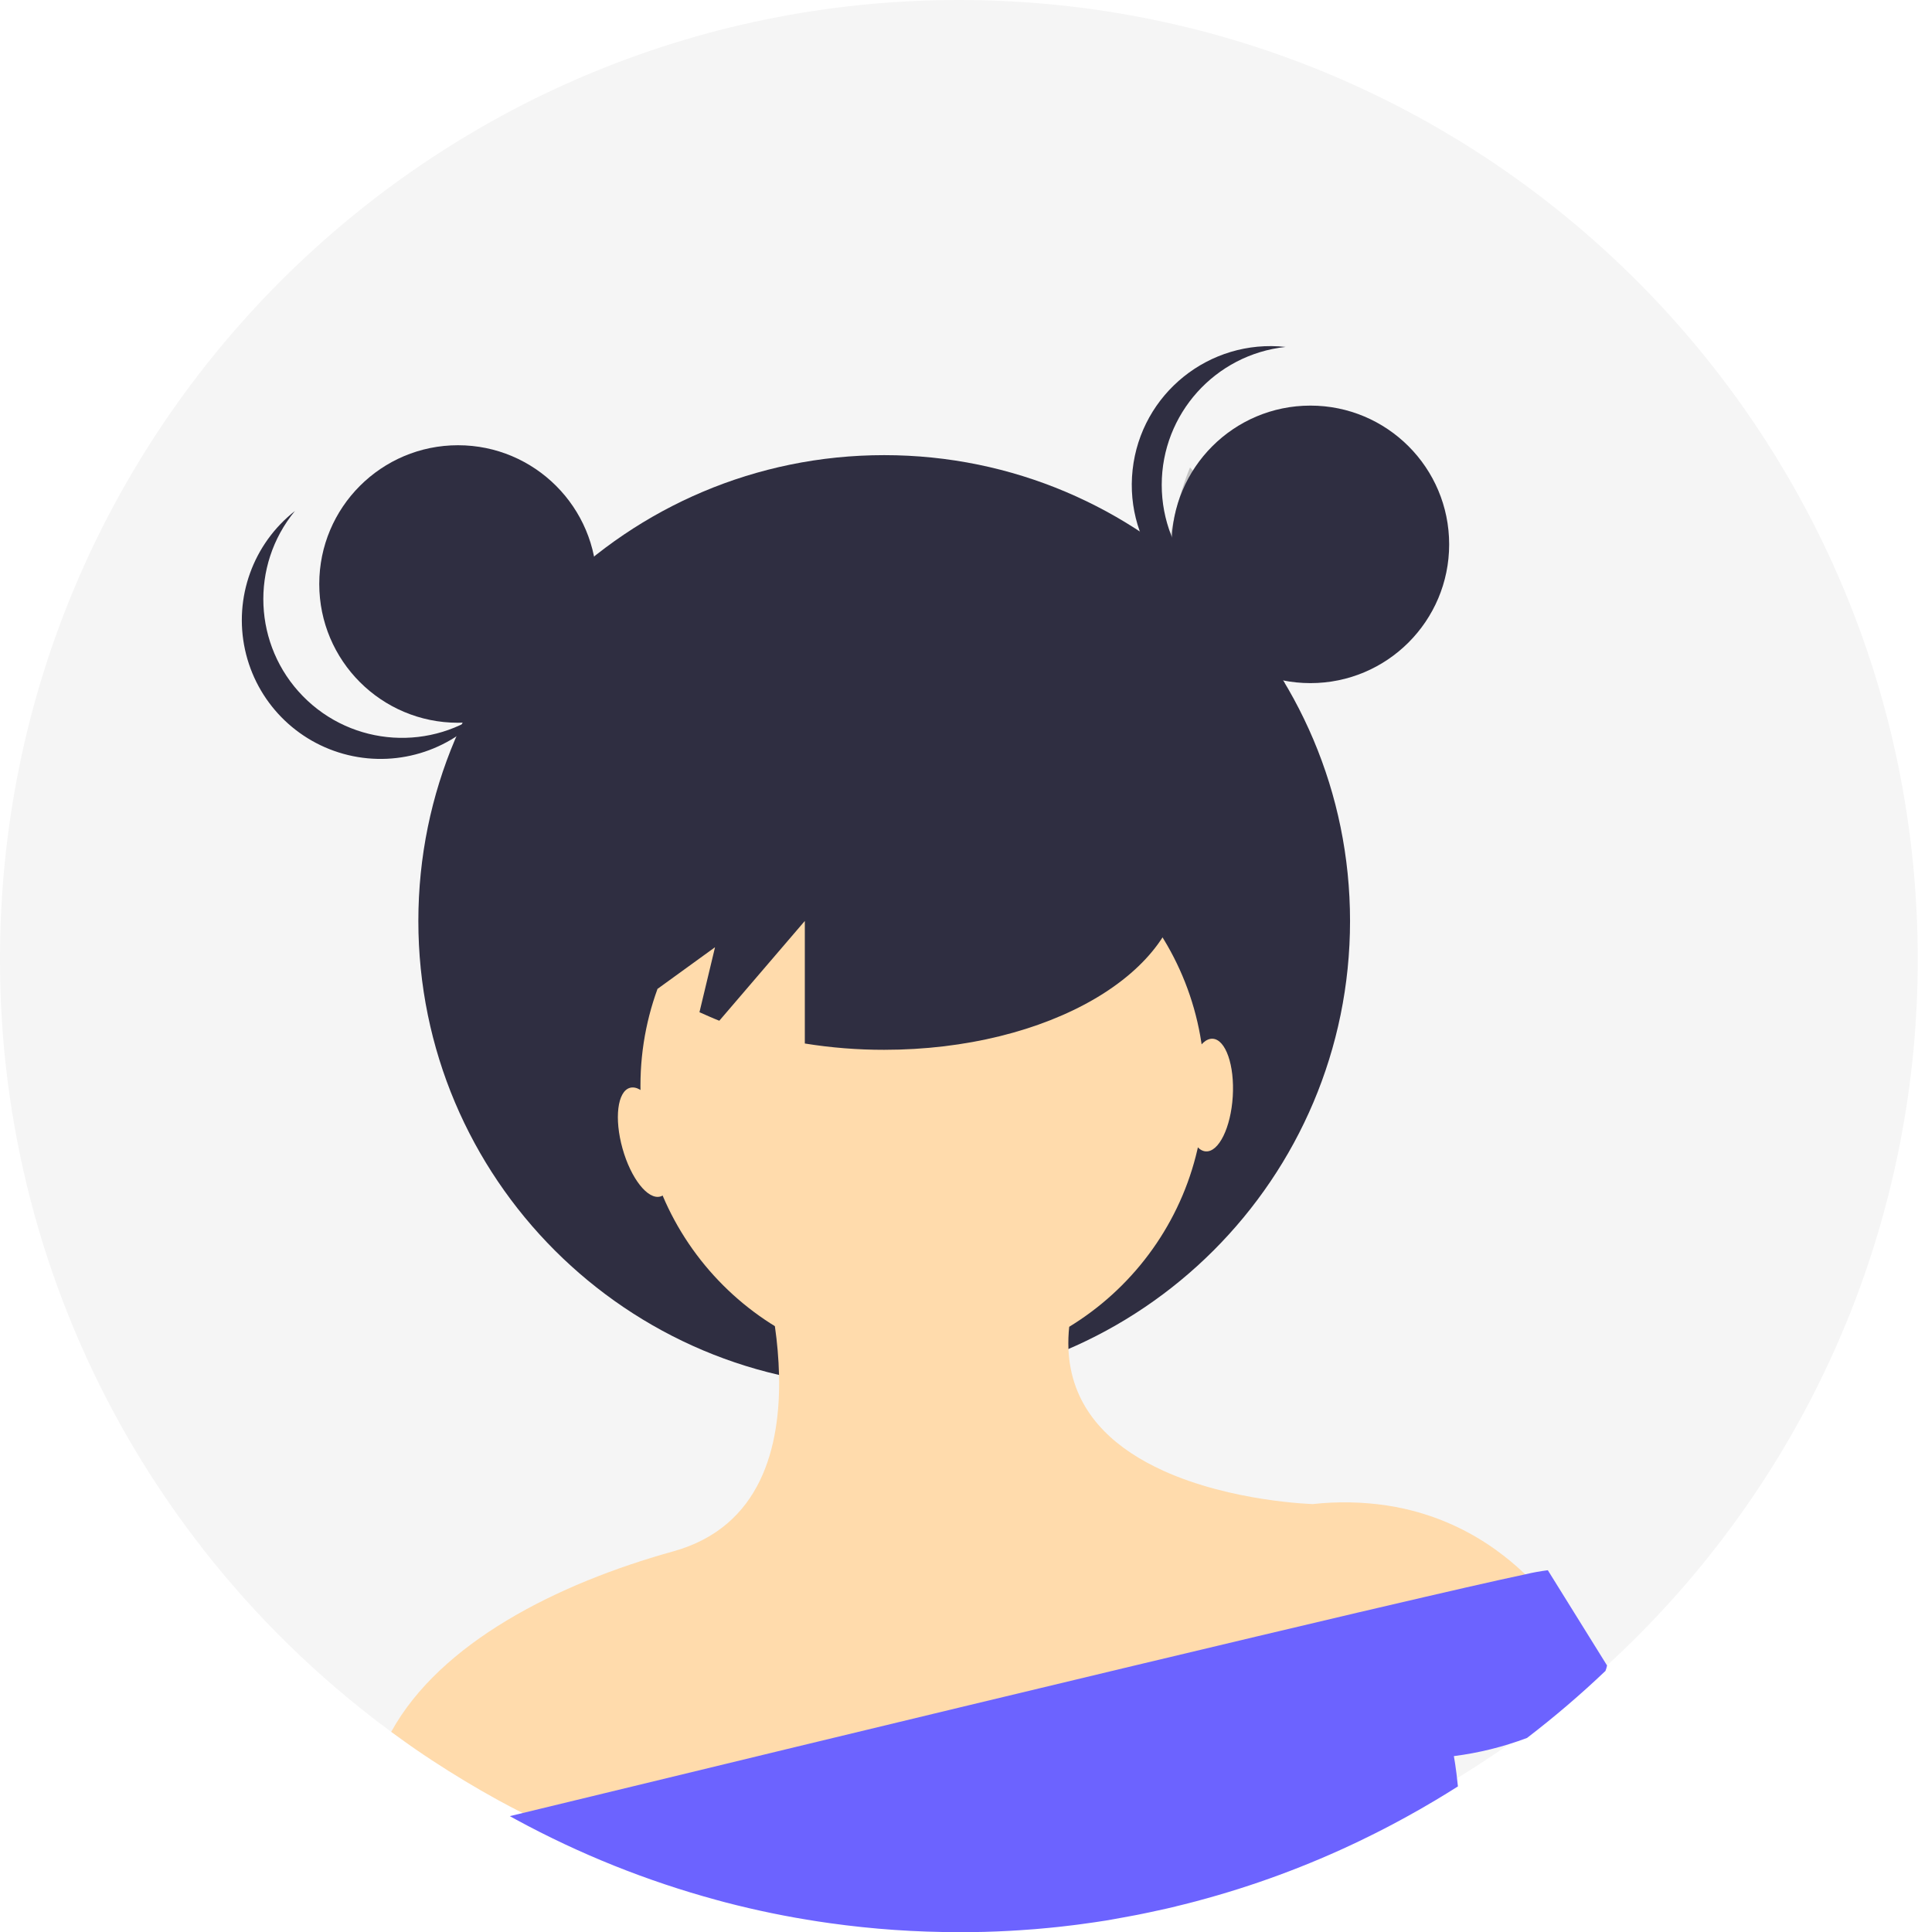
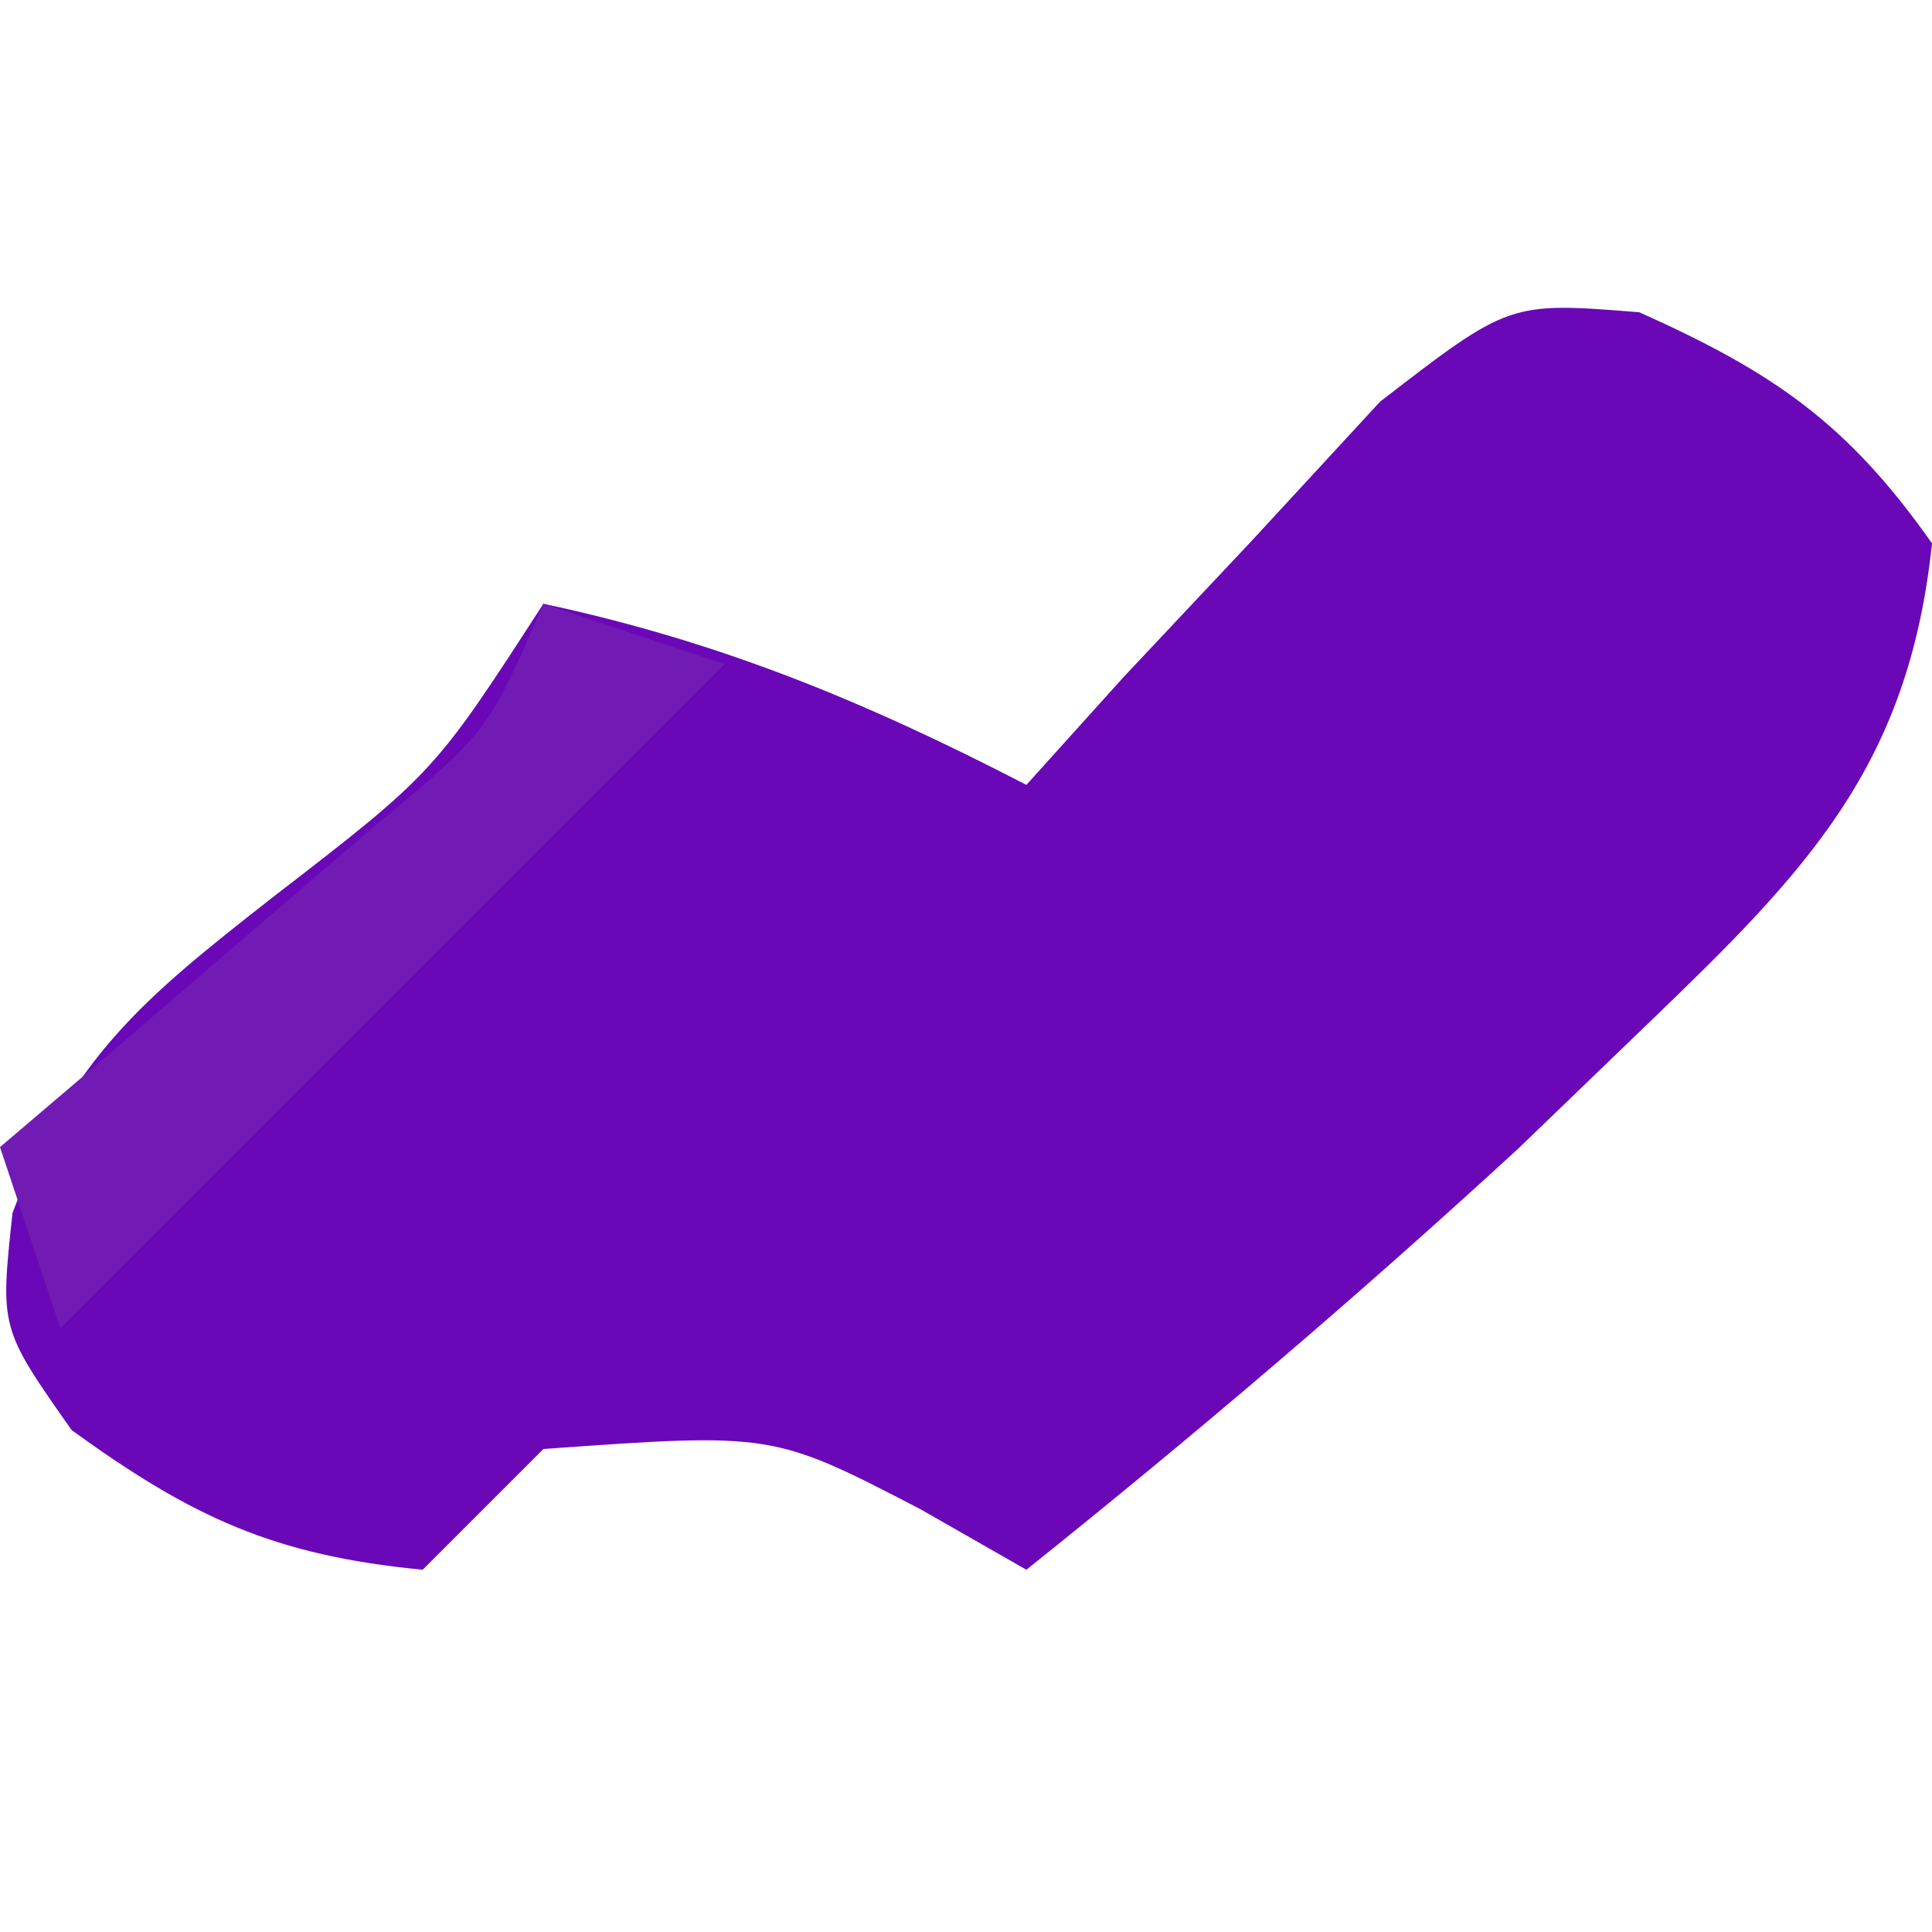
- <svg xmlns="http://www.w3.org/2000/svg" id="f36e36b5-a914-4189-a8f7-2c7091a7d461" viewBox="0 0 676 681">
-   <defs>
-     <style>.cls-1{fill:#f5f5f5}.cls-2{opacity:.2;isolation:isolate}.cls-3{fill:#2f2e41}.cls-4{fill:#ffdbac}.cls-5{fill:#6c63ff}</style>
-   </defs>
-   <path d="M676,338a337.1,337.1,0,0,1-24.55,126.7l-.11.26h0a336.44,336.44,0,0,1-42.79,75.64q-5.06,6.75-10.43,13.22c-1.31,1.58-2.64,3.15-4,4.7q-10.27,11.93-21.62,22.85-2.64,2.55-5.34,5l-1.26,1.16a337.46,337.46,0,0,1-27.65,22.7q-9.67,7.15-19.86,13.59-2.24,1.43-4.5,2.8-3.93,2.4-7.93,4.69-5.22,3-10.57,5.81c-1.44.77-2.89,1.51-4.34,2.25-2.12,1.09-4.25,2.14-6.4,3.17l-1.11.53c-1.4.68-2.82,1.34-4.24,2a335.26,335.26,0,0,1-57.46,20.39l-.32.08c-1.29.33-2.59.65-3.89,1-1,.24-2,.47-2.93.69a2.22,2.22,0,0,1-.37.09c-2,.47-4,.92-6.05,1.33l-3.42.71c-.69.15-1.39.28-2.08.41l-2.6.5c-.48.1-1,.18-1.45.26l-3.29.59c-1.86.32-3.74.63-5.61.91-1.36.21-2.71.41-4.07.6-1.6.23-3.2.44-4.81.64-.44.07-.88.12-1.32.17l-1.71.21c-1.15.14-2.3.27-3.46.39l-1.79.19-3.42.33c-1.47.14-2.94.26-4.42.38-1.8.14-3.59.27-5.4.38l-3.49.2c-3,.16-6,.27-9,.35-1.49,0-3,.07-4.49.09h0c-1.49,0-3,0-4.49,0a338.63,338.63,0,0,1-45.45-3q-16.57-2.22-32.62-6l-1.28-.31c-1.08-.25-2.15-.52-3.22-.79l-2.84-.74A335.16,335.16,0,0,1,182,637.91l-.34-.18c-.65-.34-1.29-.67-1.93-1q-2.11-1.11-4.21-2.26-11.92-6.56-23.24-14-2.91-1.9-5.76-3.87l-1.81-1.26L142.82,614q-2.48-1.76-4.92-3.55-10.12-7.44-19.65-15.61A339.54,339.54,0,0,1,59.09,529q-8.78-12.78-16.38-26.38A336.38,336.38,0,0,1,0,338C0,151.33,151.33,0,338,0S676,151.33,676,338Z" class="cls-1" transform="translate(0)" />
-   <path d="M450.29,226.52c6.38,36-7.71,68.59-7.71,68.59s-24.43-25.76-30.81-61.76,7.71-68.59,7.71-68.59S443.91,190.52,450.29,226.52Z" class="cls-2" transform="translate(0)" />
-   <path d="M440,536.27l1.22.63C441.06,538.2,440.77,539,440,536.27Z" class="cls-3" transform="translate(0)" />
-   <path d="M441.57,536.69c0,.14,0,.29,0,.43l-.43-.22c0-.13,0-.27,0-.41C441.32,534.74,441.2,532.67,441.57,536.69Z" class="cls-3" transform="translate(0)" />
-   <circle cx="311.68" cy="324.64" r="164.21" class="cls-3" />
-   <circle cx="325.2" cy="382.71" r="99.44" class="cls-4" />
-   <path d="M552.27,573.31l-.12,0L529,578.89l-48.16,11.56L474.29,592,401.05,609.6l-6.22,1.5L217.14,653.74A332.62,332.62,0,0,1,182,637.91l-.34-.18c-.65-.34-1.29-.67-1.93-1q-2.11-1.11-4.21-2.26-11.92-6.56-23.24-14-2.91-1.9-5.76-3.87l-1.81-1.26L142.82,614q-2.48-1.76-4.92-3.55c17.26-31.37,58.36-52.22,99.46-63.63,31-8.62,37.84-36.95,37.25-62.16a147.44,147.44,0,0,0-1.46-17.18,167.67,167.67,0,0,0-6-26.74L366.64,444l10.26,23.64a53.76,53.76,0,0,0-.27,7.82c.78,19.39,12.75,31.93,27.52,40,1.92,1.05,3.89,2,5.89,2.94,24.22,11,52.73,11.76,52.73,11.76a101.73,101.73,0,0,1,26.09.49q3.15.48,6.12,1.15a88.07,88.07,0,0,1,32.11,14.37,91.49,91.49,0,0,1,10.41,8.63A82.47,82.47,0,0,1,552.27,573.31Z" class="cls-4" transform="translate(0)" />
-   <path d="M566.49,587.06a11.61,11.61,0,0,1-.56,1.91,340.72,340.72,0,0,1-27.65,23.63A114,114,0,0,1,512.49,619s.75,3.91,1.43,10.68q-3.93,2.49-7.93,4.88-5.22,3.12-10.57,6.05c-1.44.8-2.89,1.57-4.34,2.34-2.12,1.13-4.25,2.22-6.4,3.3l-1.11.55c-1.4.71-2.82,1.39-4.24,2.08a326.06,326.06,0,0,1-57.46,21.22l-.32.09c-1.29.34-2.59.67-3.89,1-1,.25-2,.49-2.93.72l-.37.1c-2,.49-4,.95-6.05,1.38l-3.42.74c-.69.16-1.39.29-2.08.43l-2.6.52c-.48.1-1,.18-1.45.27l-3.29.61c-1.86.33-3.74.66-5.61,1-1.36.22-2.71.43-4.07.62-1.6.24-3.2.46-4.81.67l-1.32.18-1.71.21c-1.15.15-2.3.29-3.46.41l-1.79.2c-1.14.12-2.28.24-3.42.34-1.47.15-2.94.27-4.42.4-1.8.14-3.59.28-5.4.39-1.16.08-2.32.15-3.49.21-3,.17-6,.28-9,.37-1.49,0-3,.07-4.49.09h0c-1.49,0-3,0-4.49,0a326.06,326.06,0,0,1-45.45-3.16,321.07,321.07,0,0,1-32.62-6.27l-1.28-.32c-1.08-.26-2.15-.54-3.22-.82l-2.84-.77a328.19,328.19,0,0,1-70.6-28.3l-.34-.19-1.93-1.06c54.89-13.31,141.63-34.31,216.9-52.29l6.29-1.5c27.8-6.64,53.84-12.82,75.87-18l6.7-1.56c23.67-5.53,42-9.74,52-11.84a77.63,77.63,0,0,1,8.14-1.49L566.45,587Z" class="cls-5" transform="translate(0)" />
-   <circle cx="161.45" cy="205.85" r="48.91" class="cls-3" />
-   <circle cx="461.92" cy="191.88" r="48.91" class="cls-3" />
-   <path d="M409.51,170.91a48.91,48.91,0,0,1,43.67-48.62,48.91,48.91,0,0,0-10.62,97.25,49.61,49.61,0,0,0,10.62,0A48.91,48.91,0,0,1,409.51,170.91Z" class="cls-3" transform="translate(0)" />
-   <path d="M106.8,245.42a48.91,48.91,0,0,1-2.84-65.3A48.91,48.91,0,1,0,172,249.58,48.9,48.9,0,0,1,106.8,245.42Z" class="cls-3" transform="translate(0)" />
-   <path d="M311.68,247.78c-57.88,0-104.81,27.37-104.81,61.14,0,15.11,9.43,28.92,25,39.58l20.18-14.62-5.49,22.91c2.28,1,4.6,2.07,7,3l30.14-35.17v43.2a174.51,174.51,0,0,0,27.95,2.22c57.89,0,104.82-27.37,104.82-61.14S369.57,247.78,311.68,247.78Z" class="cls-3" transform="translate(0)" />
-   <path d="M413,191.88s-7.59,34.93,39.88,48.91Z" class="cls-3" transform="translate(0)" />
-   <path d="M206.87,198.24s17.47,39.06-34.94,56.52Z" class="cls-3" transform="translate(0)" />
-   <ellipse cx="227.41" cy="402.6" class="cls-4" rx="8.29" ry="19.89" transform="translate(-100.11 76.21) rotate(-15.64)" />
-   <ellipse cx="426.3" cy="386.03" class="cls-4" rx="19.89" ry="8.29" transform="translate(14.8 787.79) rotate(-86.48)" />
+ <svg xmlns="http://www.w3.org/2000/svg" version="1.1" width="32" height="32">
+   <path d="M0 0 C2.219 0.995 3.442 1.831 4.848 3.828 C4.459 7.525 2.779 9.246 0.16 11.766 C-0.555 12.455 -1.271 13.145 -2.008 13.855 C-4.65 16.285 -7.35 18.586 -10.152 20.828 C-10.73 20.498 -11.307 20.168 -11.902 19.828 C-14.351 18.557 -14.351 18.557 -18.152 18.828 C-18.812 19.488 -19.472 20.148 -20.152 20.828 C-22.611 20.59 -23.964 19.964 -25.965 18.516 C-27.152 16.828 -27.152 16.828 -26.945 14.918 C-25.971 12.35 -24.801 11.385 -22.652 9.703 C-19.964 7.629 -19.964 7.629 -18.152 4.828 C-15.215 5.457 -12.814 6.452 -10.152 7.828 C-9.356 6.944 -9.356 6.944 -8.543 6.043 C-7.837 5.291 -7.13 4.54 -6.402 3.766 C-5.706 3.012 -5.01 2.257 -4.293 1.48 C-2.152 -0.172 -2.152 -0.172 0 0 Z " fill="#6A08B7" transform="translate(27.15234,5.171875)" />
+   <path d="M0 0 C0.99 0.33 1.98 0.66 3 1 C-0.63 4.63 -4.26 8.26 -8 12 C-8.33 11.01 -8.66 10.02 -9 9 C-8.434 8.518 -7.868 8.036 -7.285 7.539 C-6.552 6.907 -5.818 6.276 -5.062 5.625 C-4.332 4.999 -3.601 4.372 -2.848 3.727 C-0.916 2.123 -0.916 2.123 0 0 Z " fill="#711AB4" transform="translate(9,10)" />
</svg>
